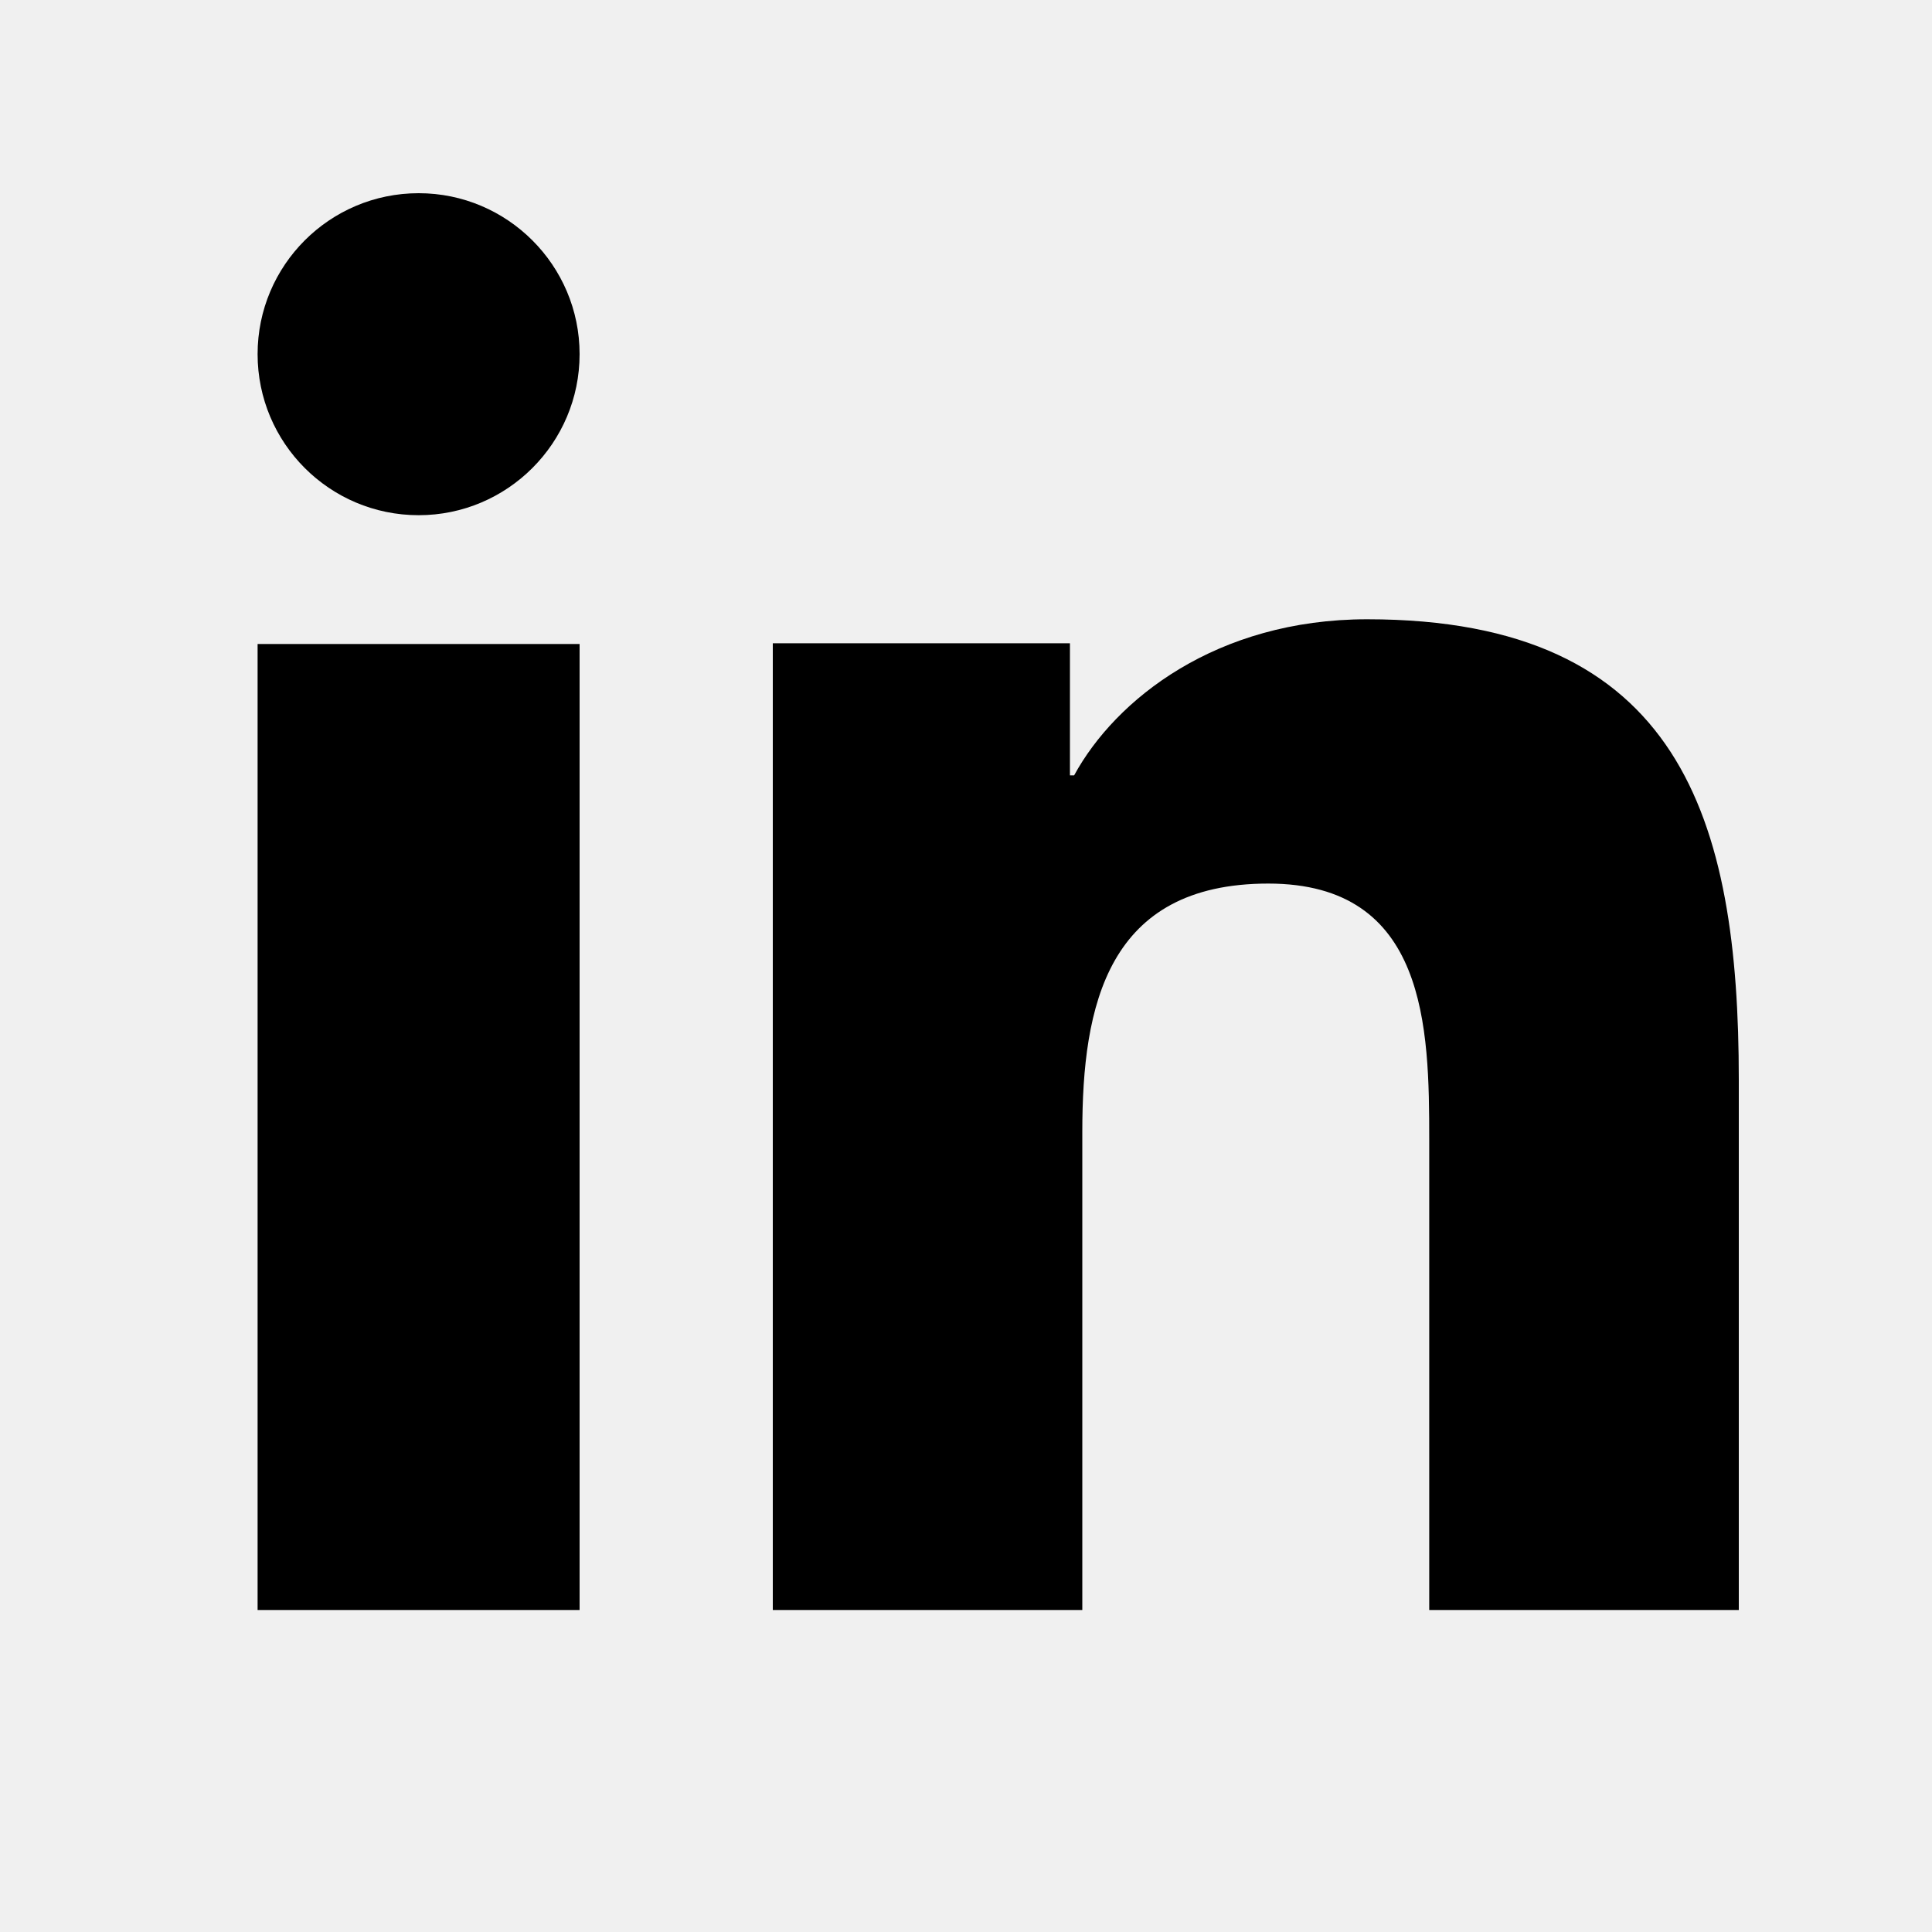
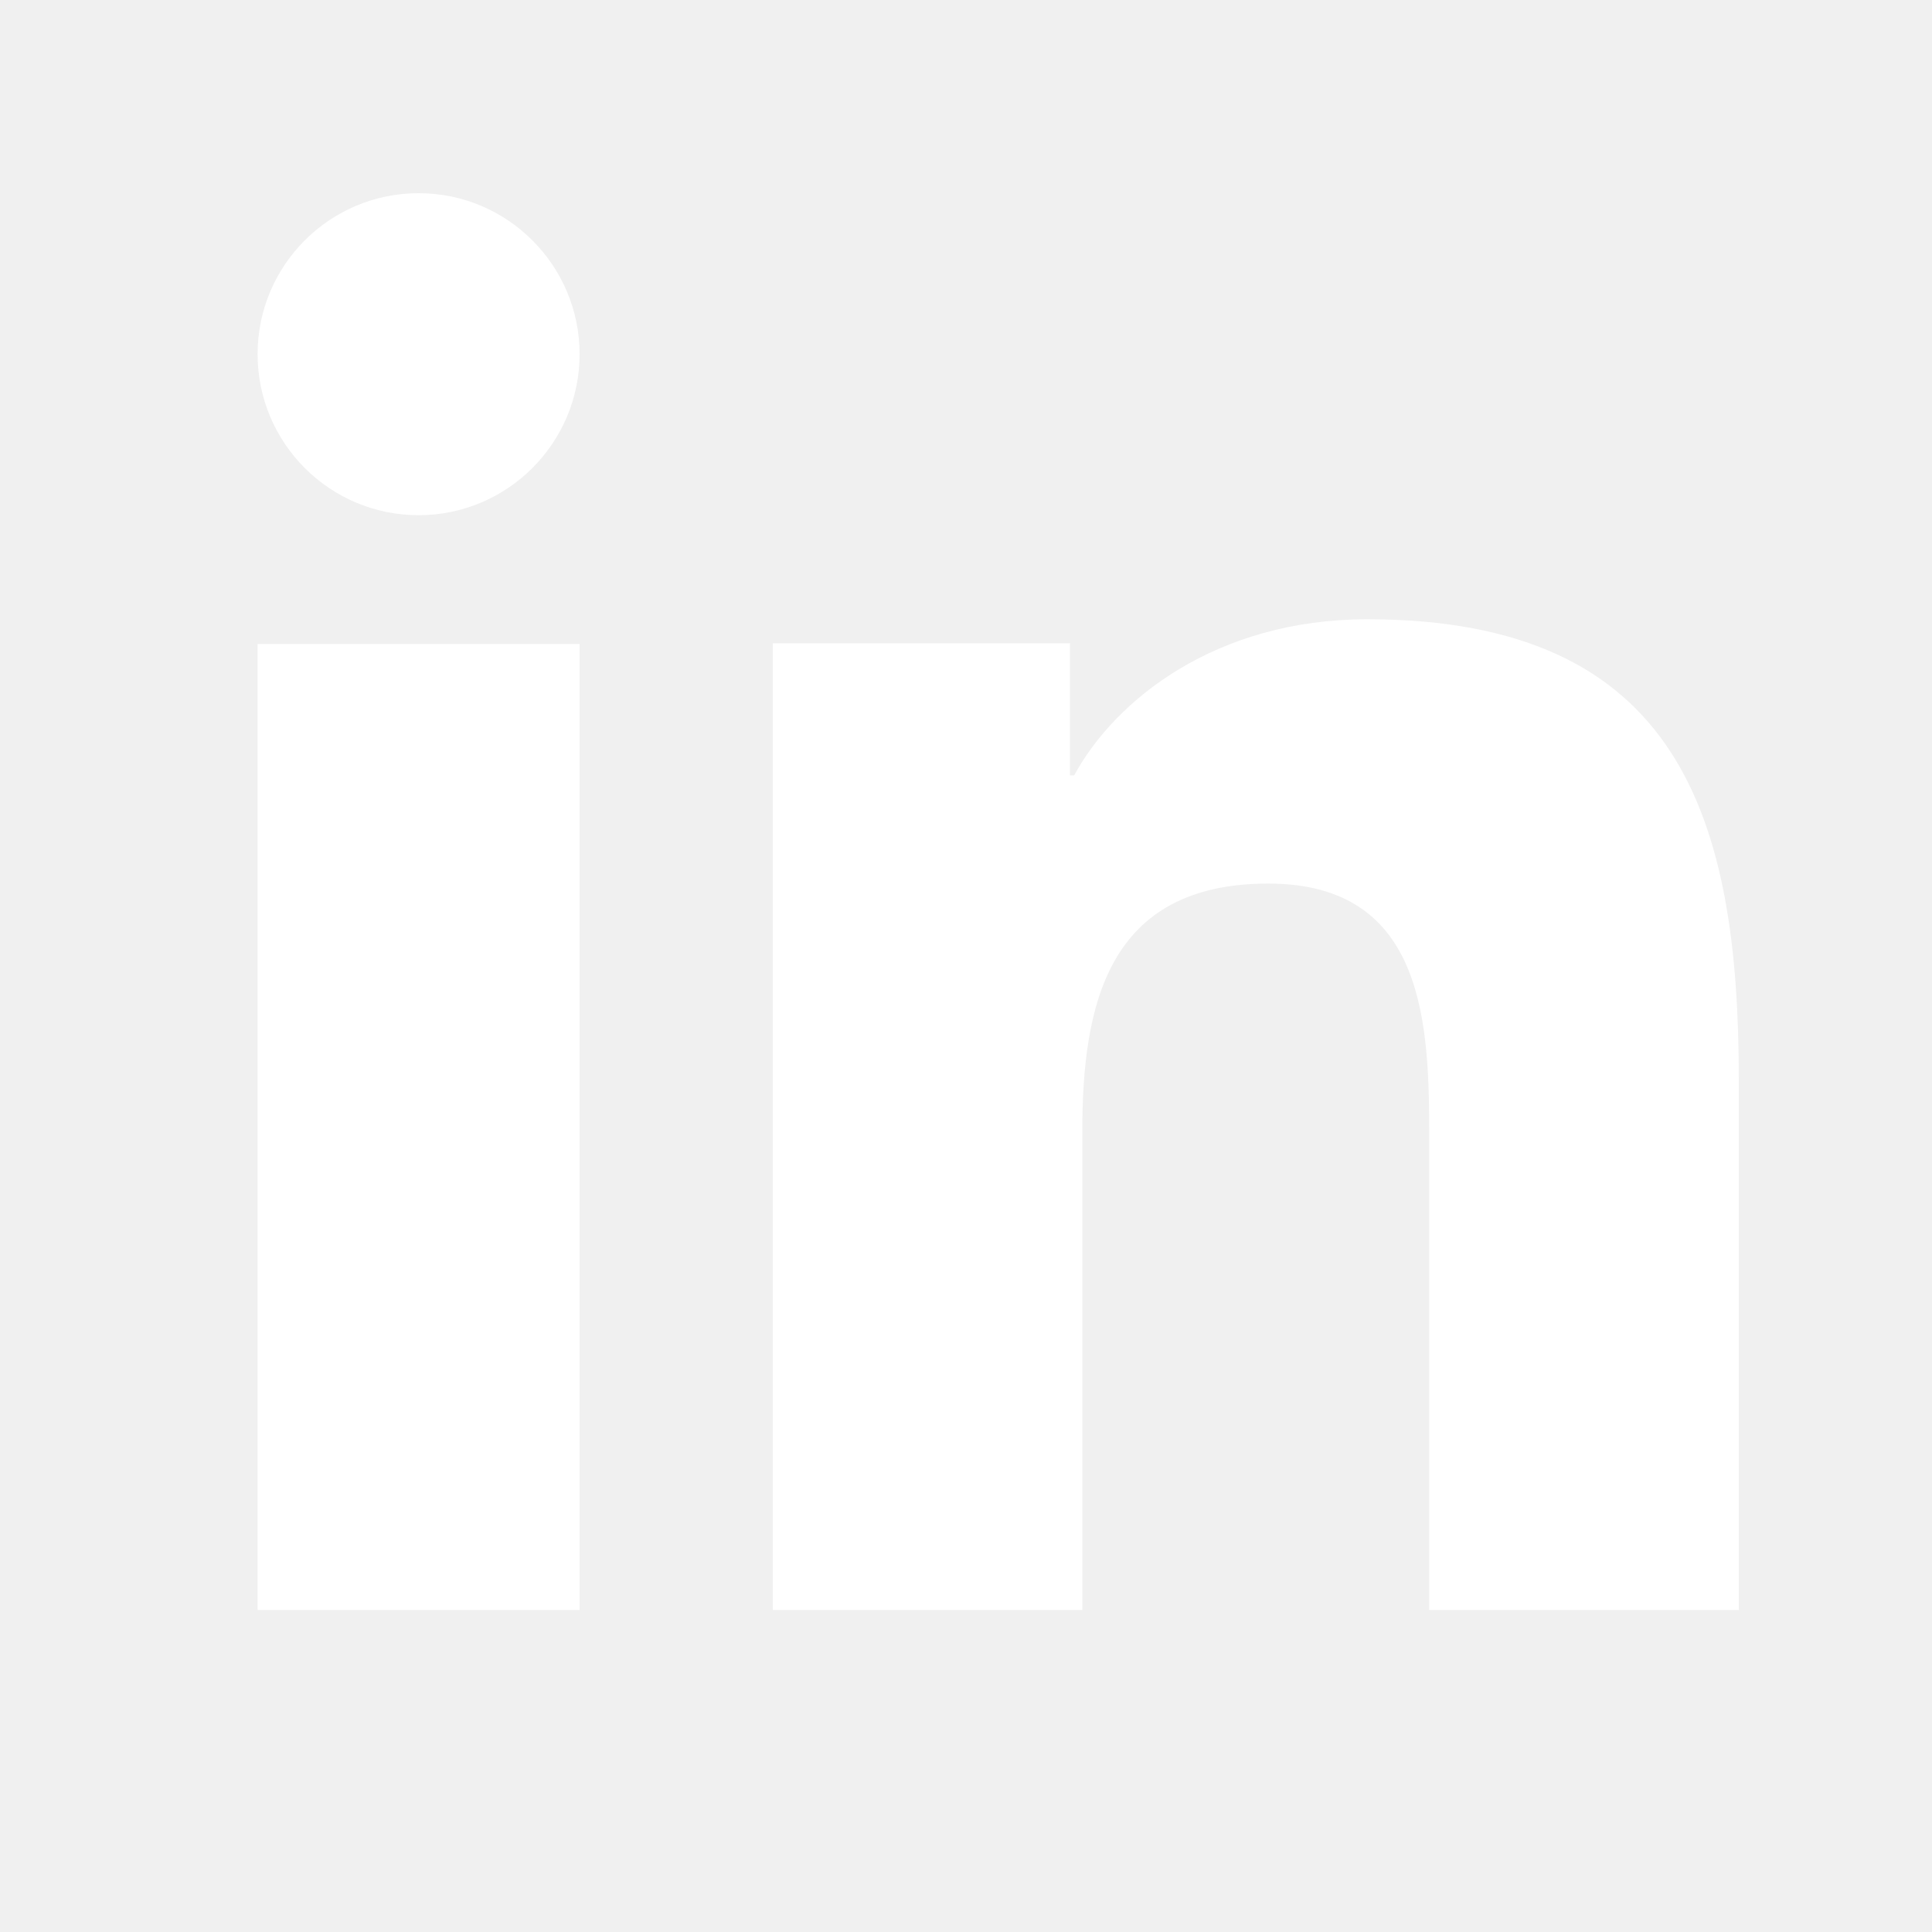
- <svg xmlns="http://www.w3.org/2000/svg" viewBox="0 0 30 30" width="48px" height="48px">
-   <path d="M9,25H4V10h5V25z M6.501,8C5.118,8,4,6.879,4,5.499S5.12,3,6.501,3C7.879,3,9,4.121,9,5.499C9,6.879,7.879,8,6.501,8z M27,25h-4.807v-7.3c0-1.741-0.033-3.98-2.499-3.98c-2.503,0-2.888,1.896-2.888,3.854V25H12V9.989h4.614v2.051h0.065 c0.642-1.18,2.211-2.424,4.551-2.424c4.87,0,5.77,3.109,5.77,7.151C27,16.767,27,25,27,25z" />
+ <svg xmlns="http://www.w3.org/2000/svg" viewBox="0 0 30 30" width="48px" height="48px" style="fill: white;">
+   <path d="M9,25H4V10h5V25z M6.501,8C5.118,8,4,6.879,4,5.499S5.12,3,6.501,3C7.879,3,9,4.121,9,5.499C9,6.879,7.879,8,   6.501,8z M27,25h-4.807v-7.3c0-1.741-0.033-3.98-2.499-3.98c-2.503,0-2.888,1.896-2.888,3.854V25H12V9.989h4.614v2.051h0.065    c0.642-1.18,2.211-2.424,4.551-2.424c4.87,0,5.77,3.109,5.77,7.151C27,16.767,27,25,27,25z" />
</svg>
